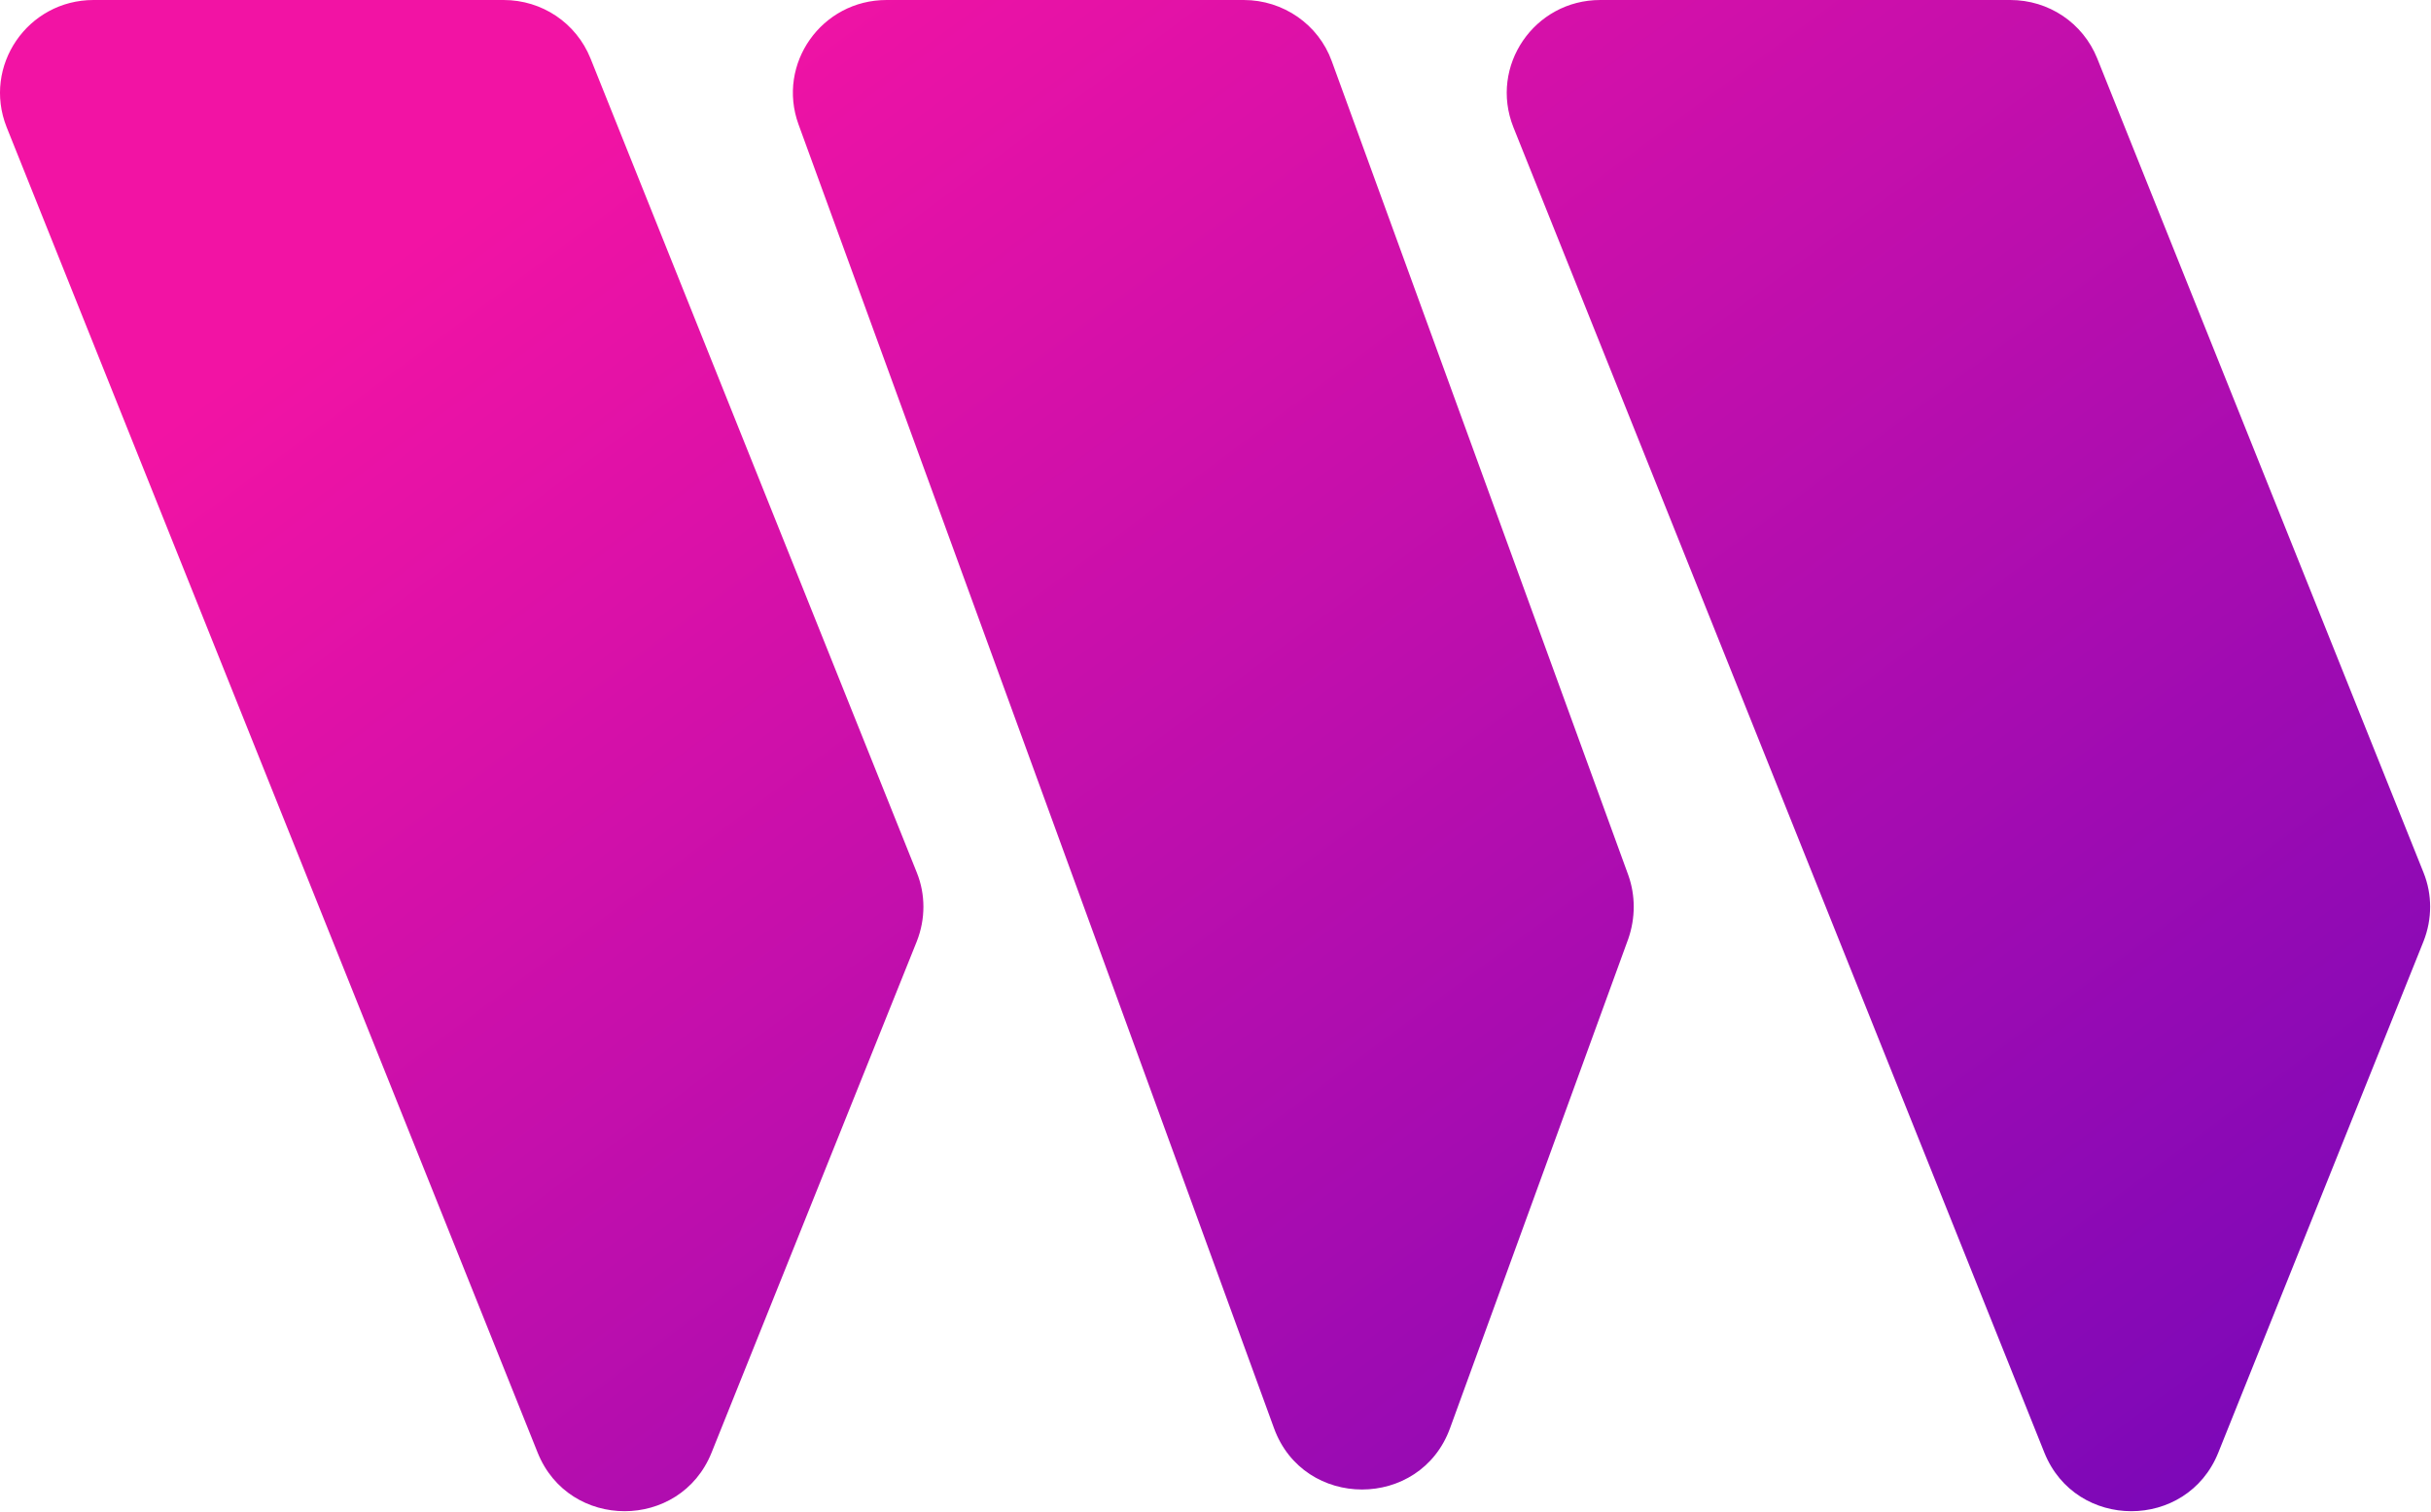
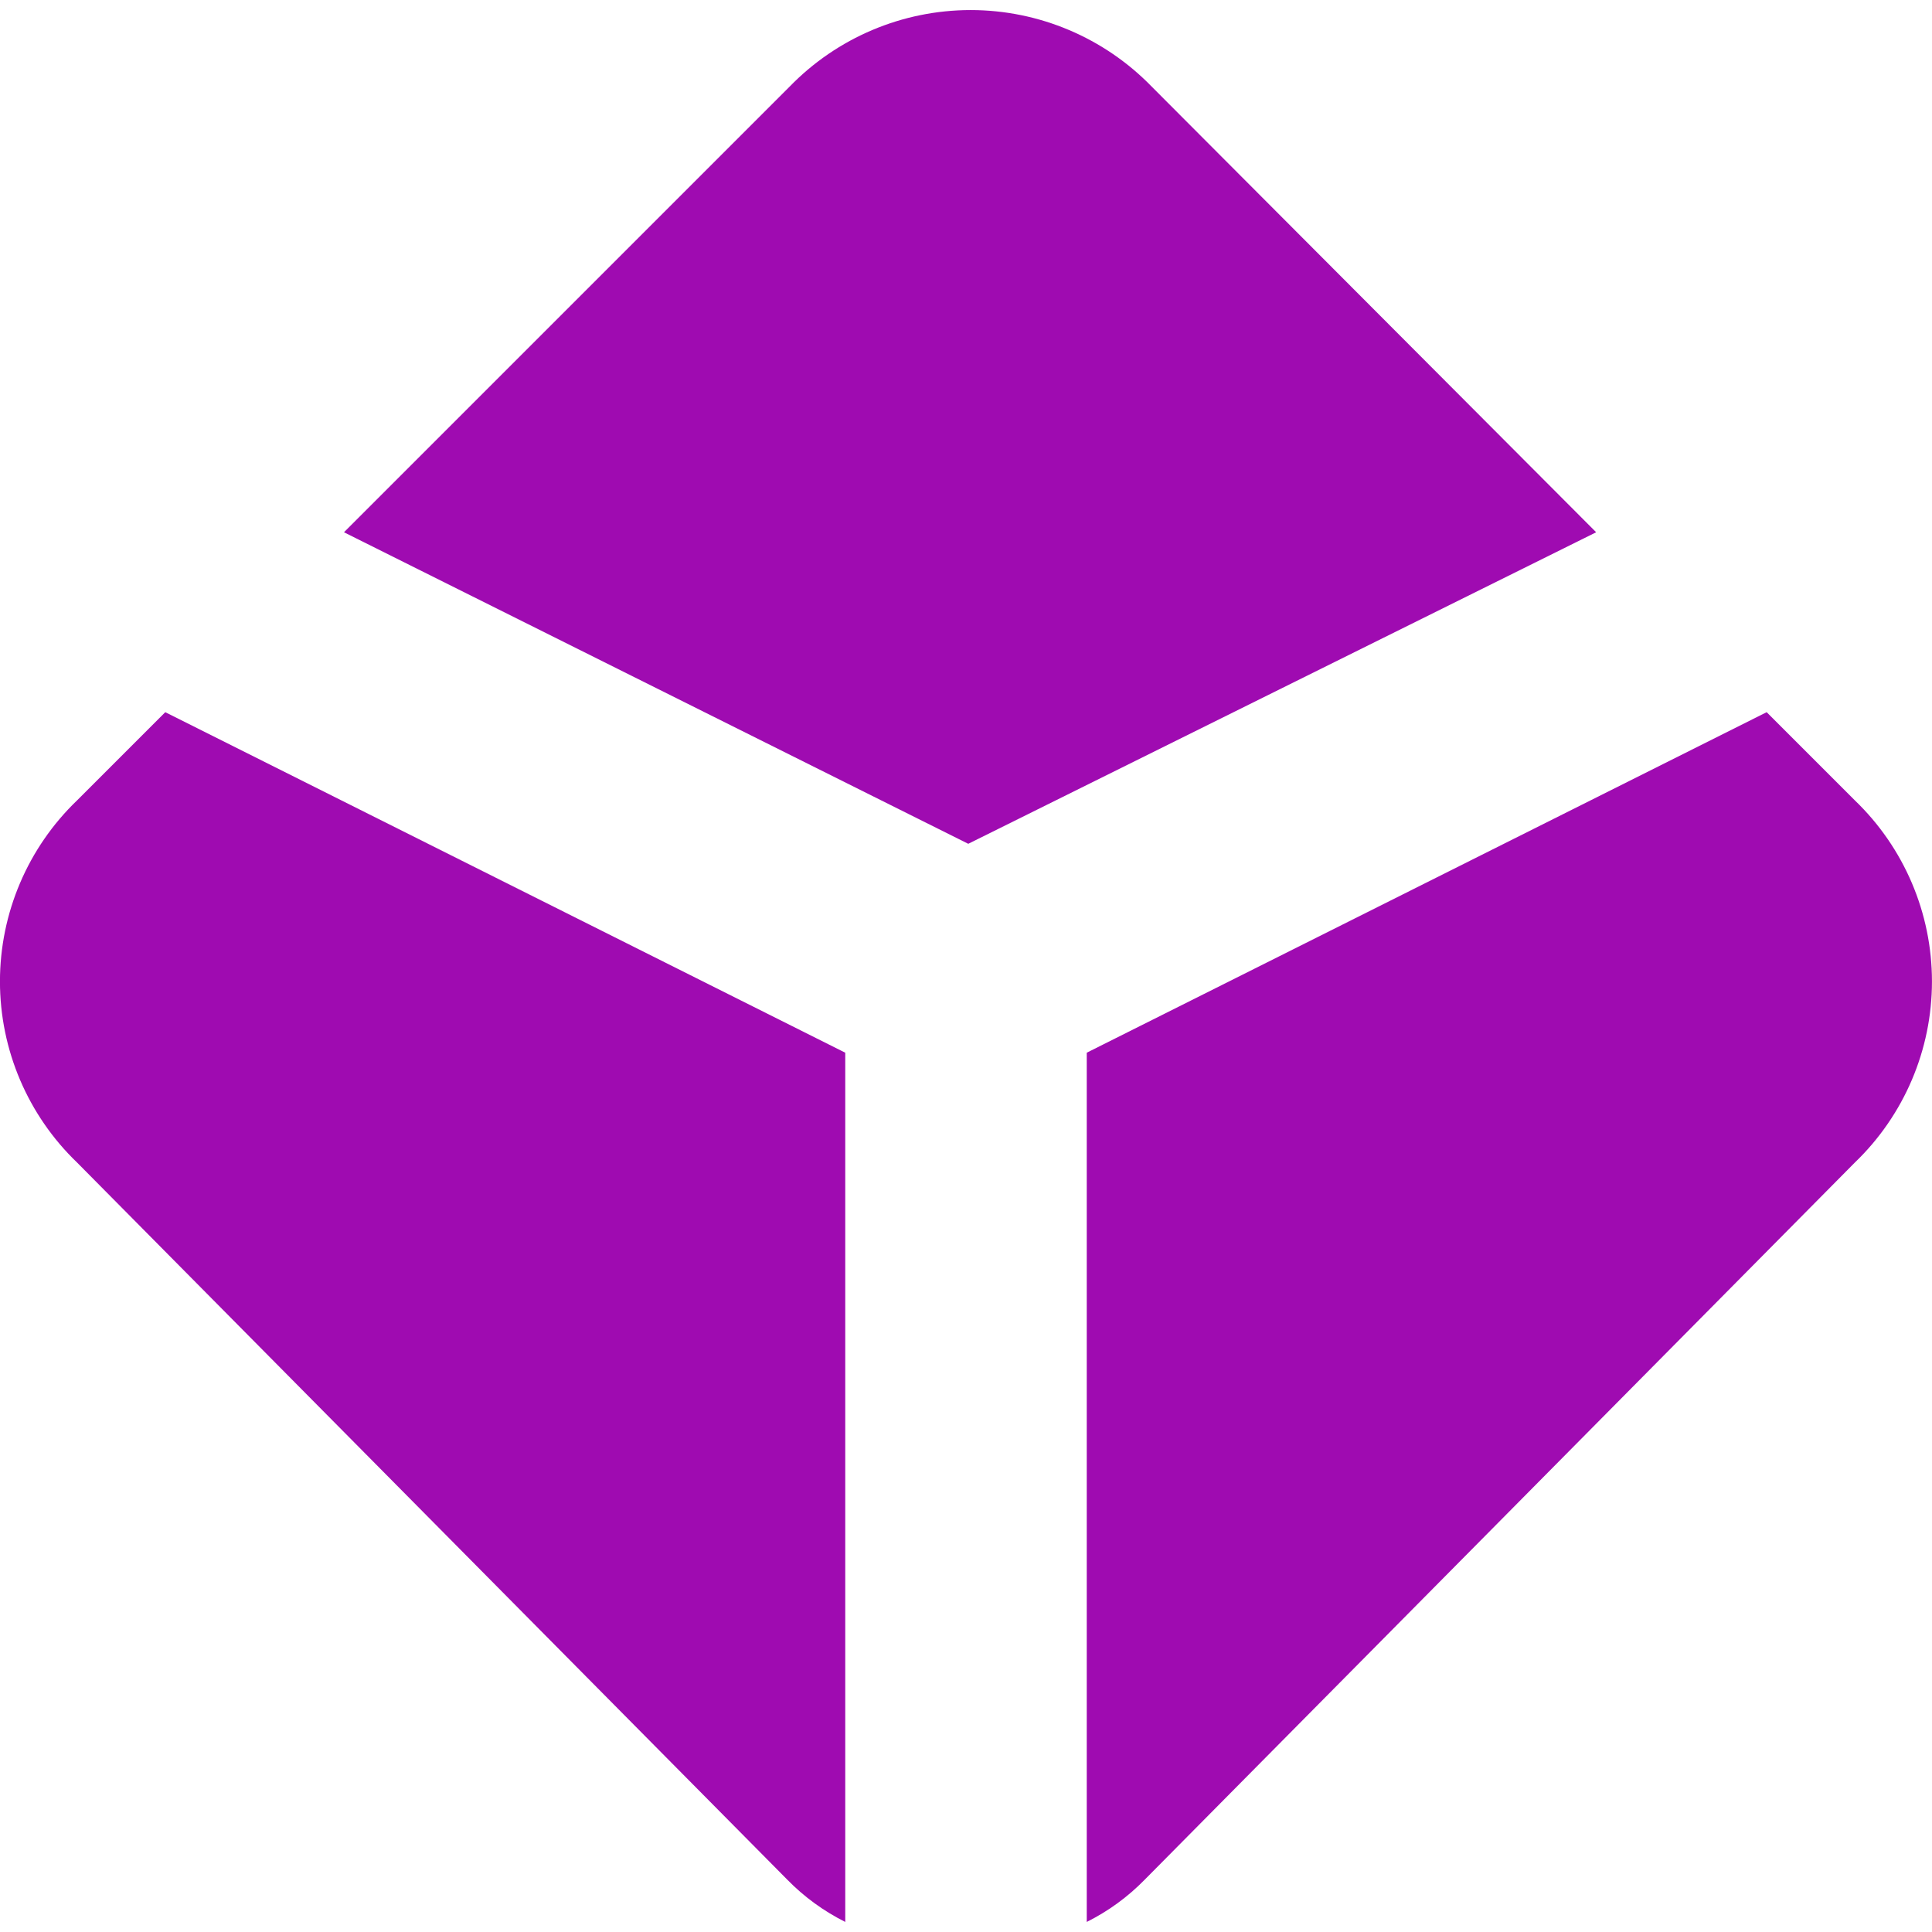
- <svg xmlns="http://www.w3.org/2000/svg" width="1126" height="700" viewBox="0 0 1126 700" fill="none">
-   <path fill-rule="evenodd" clip-rule="evenodd" d="M3.069 58.897C-8.146 30.586 12.755 0 43.341 0H233.233C251.075 0 266.878 10.617 273.505 27.047L424.654 404.189C428.732 414.3 428.732 425.675 424.654 436.039L329.58 672.89C315.052 709.037 263.564 709.037 249.036 672.89L3.069 58.897ZM369.861 57.633C359.665 29.575 380.566 0 410.643 0H576.065C594.416 0 610.729 11.375 616.846 28.311L754.231 405.453C757.544 414.805 757.544 425.169 754.231 434.775L671.647 661.515C657.883 699.431 603.847 699.431 590.083 661.515L369.861 57.633ZM741.233 0C710.646 0 689.746 30.586 700.961 58.897L946.927 672.89C961.456 709.037 1012.94 709.037 1027.47 672.89L1122.54 436.039C1126.62 425.675 1126.62 414.3 1122.54 404.189L971.396 27.047C964.769 10.617 948.966 0 931.124 0H741.233Z" fill="url(#paint0_linear_215_66)" />
-   <defs>
-     <linearGradient id="paint0_linear_215_66" x1="563.567" y1="-165.278" x2="1341.59" y2="881.403" gradientUnits="userSpaceOnUse">
-       <stop stop-color="#F213A4" />
-       <stop offset="1" stop-color="#5204BF" />
-     </linearGradient>
-   </defs>
+ <svg xmlns="http://www.w3.org/2000/svg" stroke="currentColor" fill="#9f0bb1" stroke-width="0" role="img" viewBox="0 0 24 24" height="20" width="20">
+   <path d="M19.828 6.612l-5.52-5.535a3.135 3.135 0 00-4.5 0l-5.535 5.535 7.755 3.87zm2.118 2.235l1.095 1.095a3.12 3.12 0 010 4.5L14.22 23.35a2.685 2.685 0 01-.72.525V13.077zm-19.893 0l-1.095 1.095a3.12 3.12 0 000 4.5L9.78 23.35c.209.214.453.391.72.525V13.077z" />
</svg>
